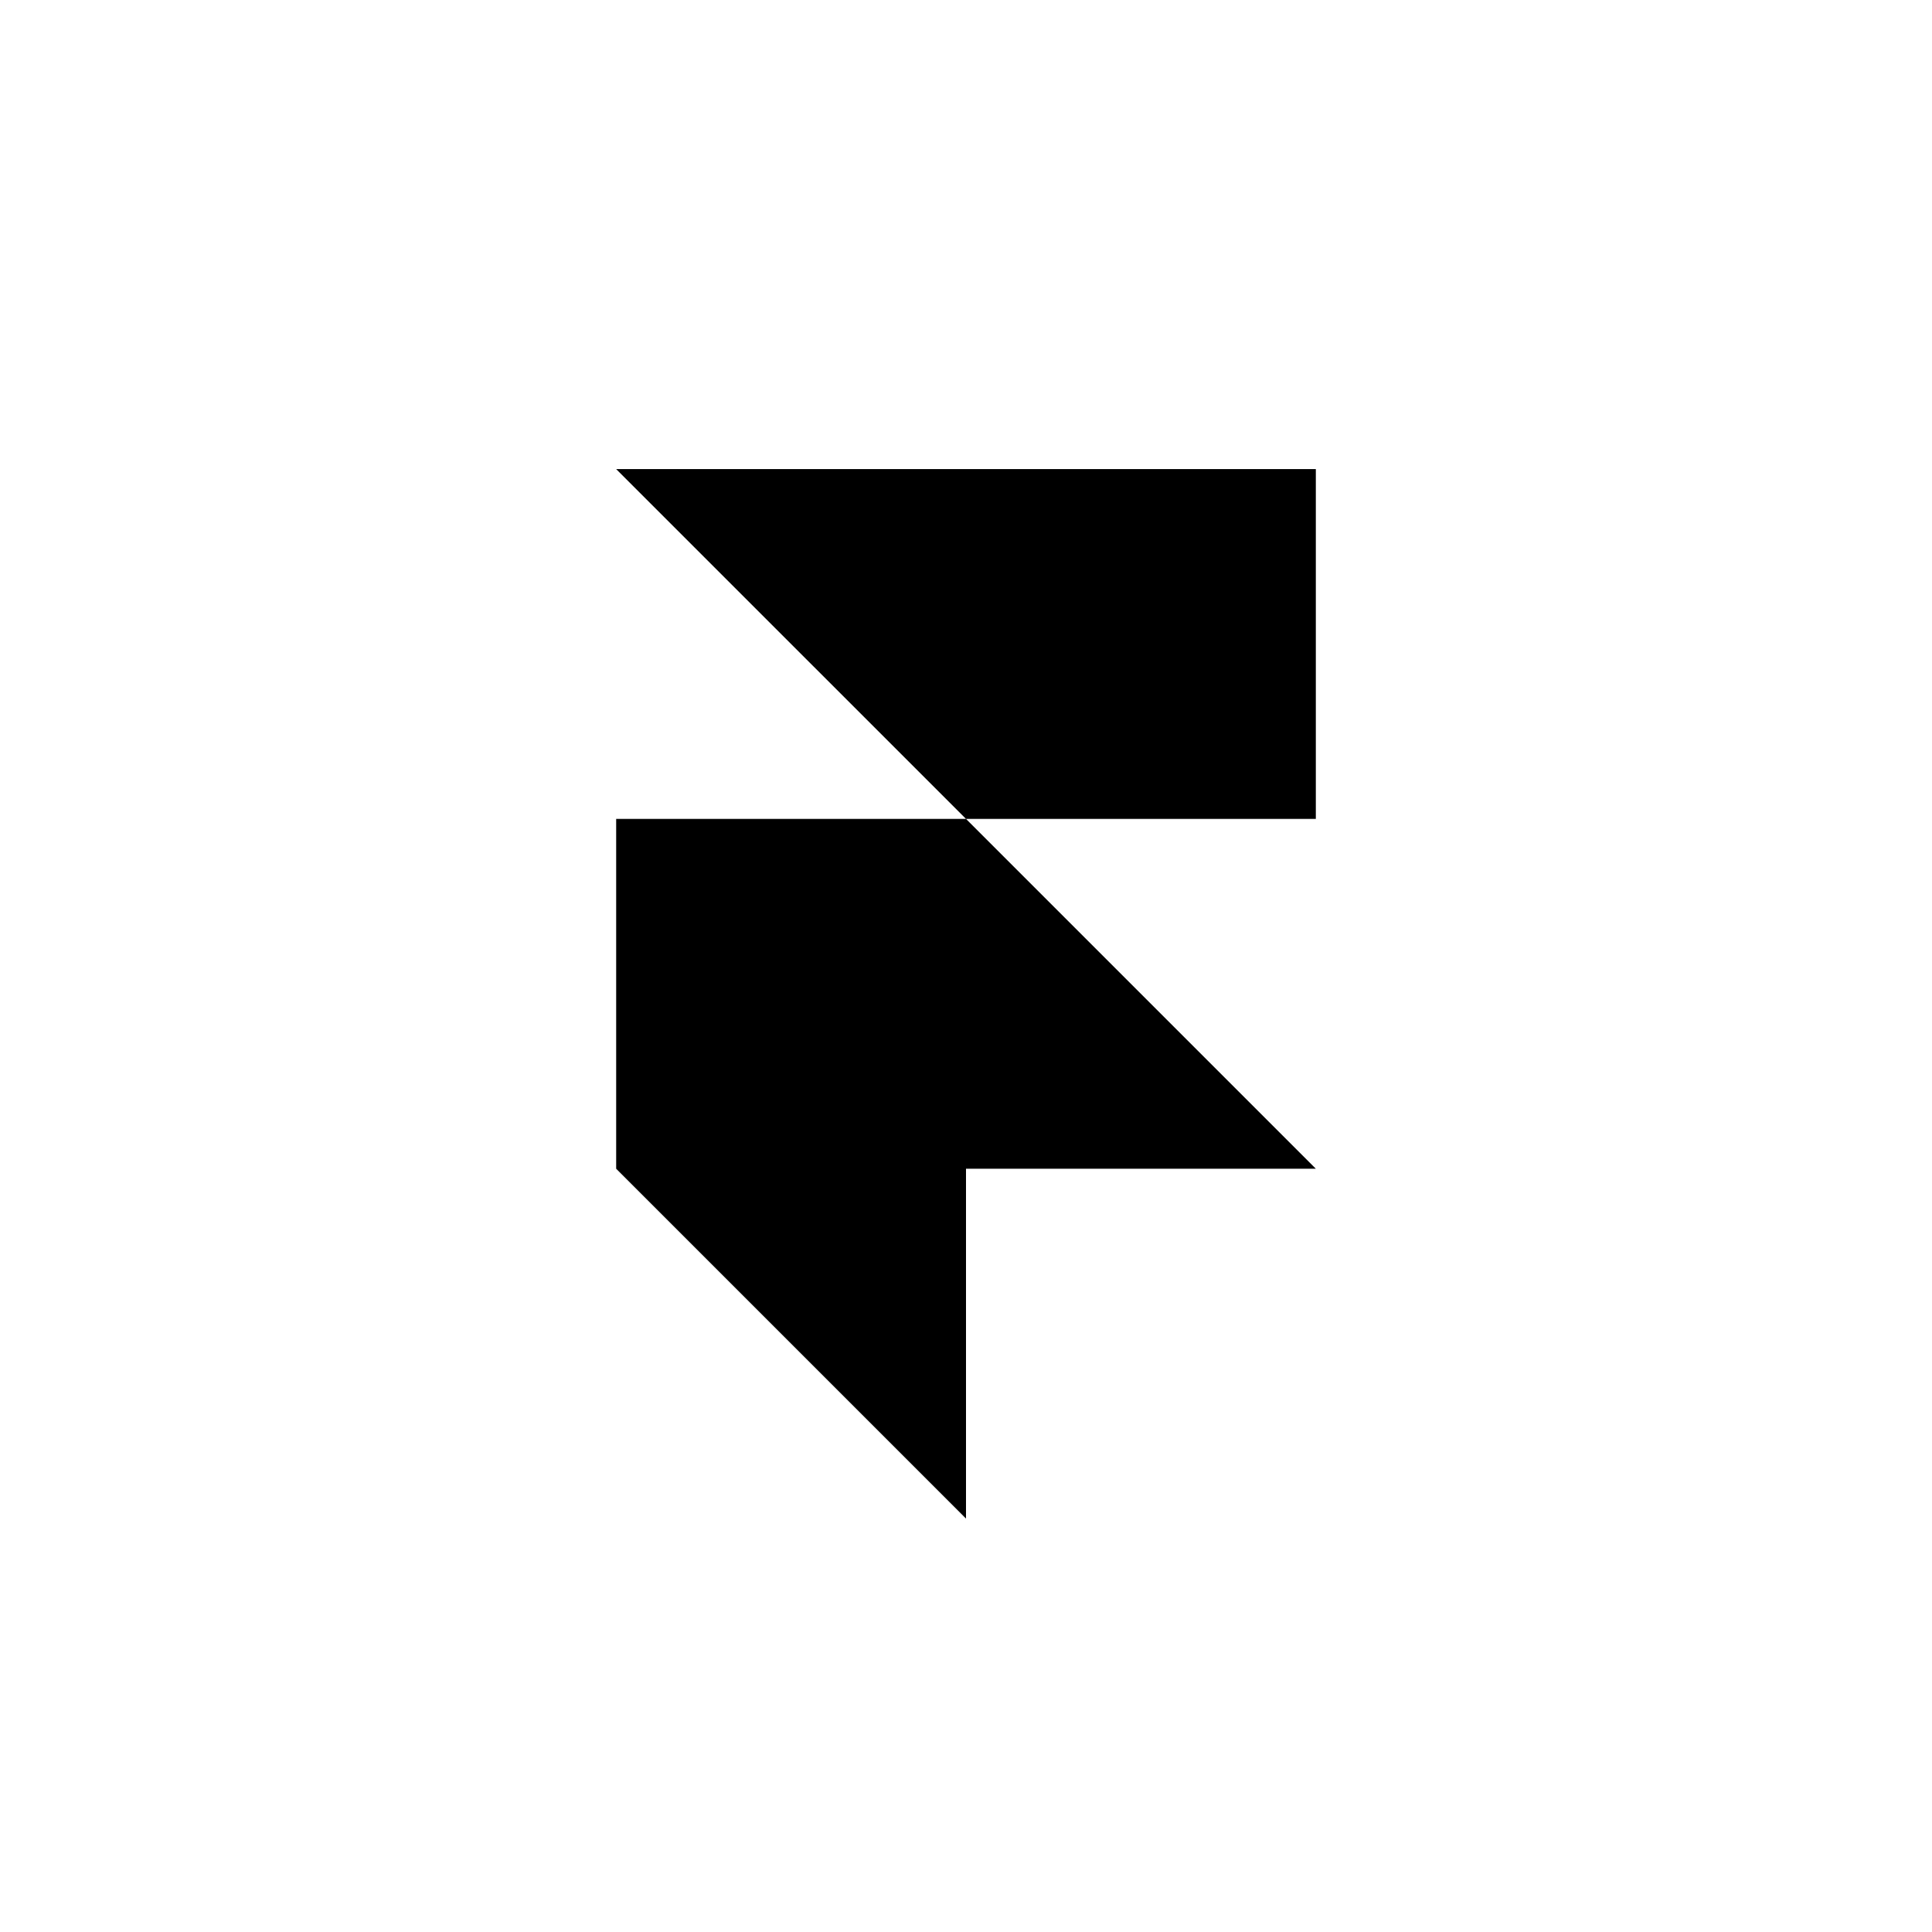
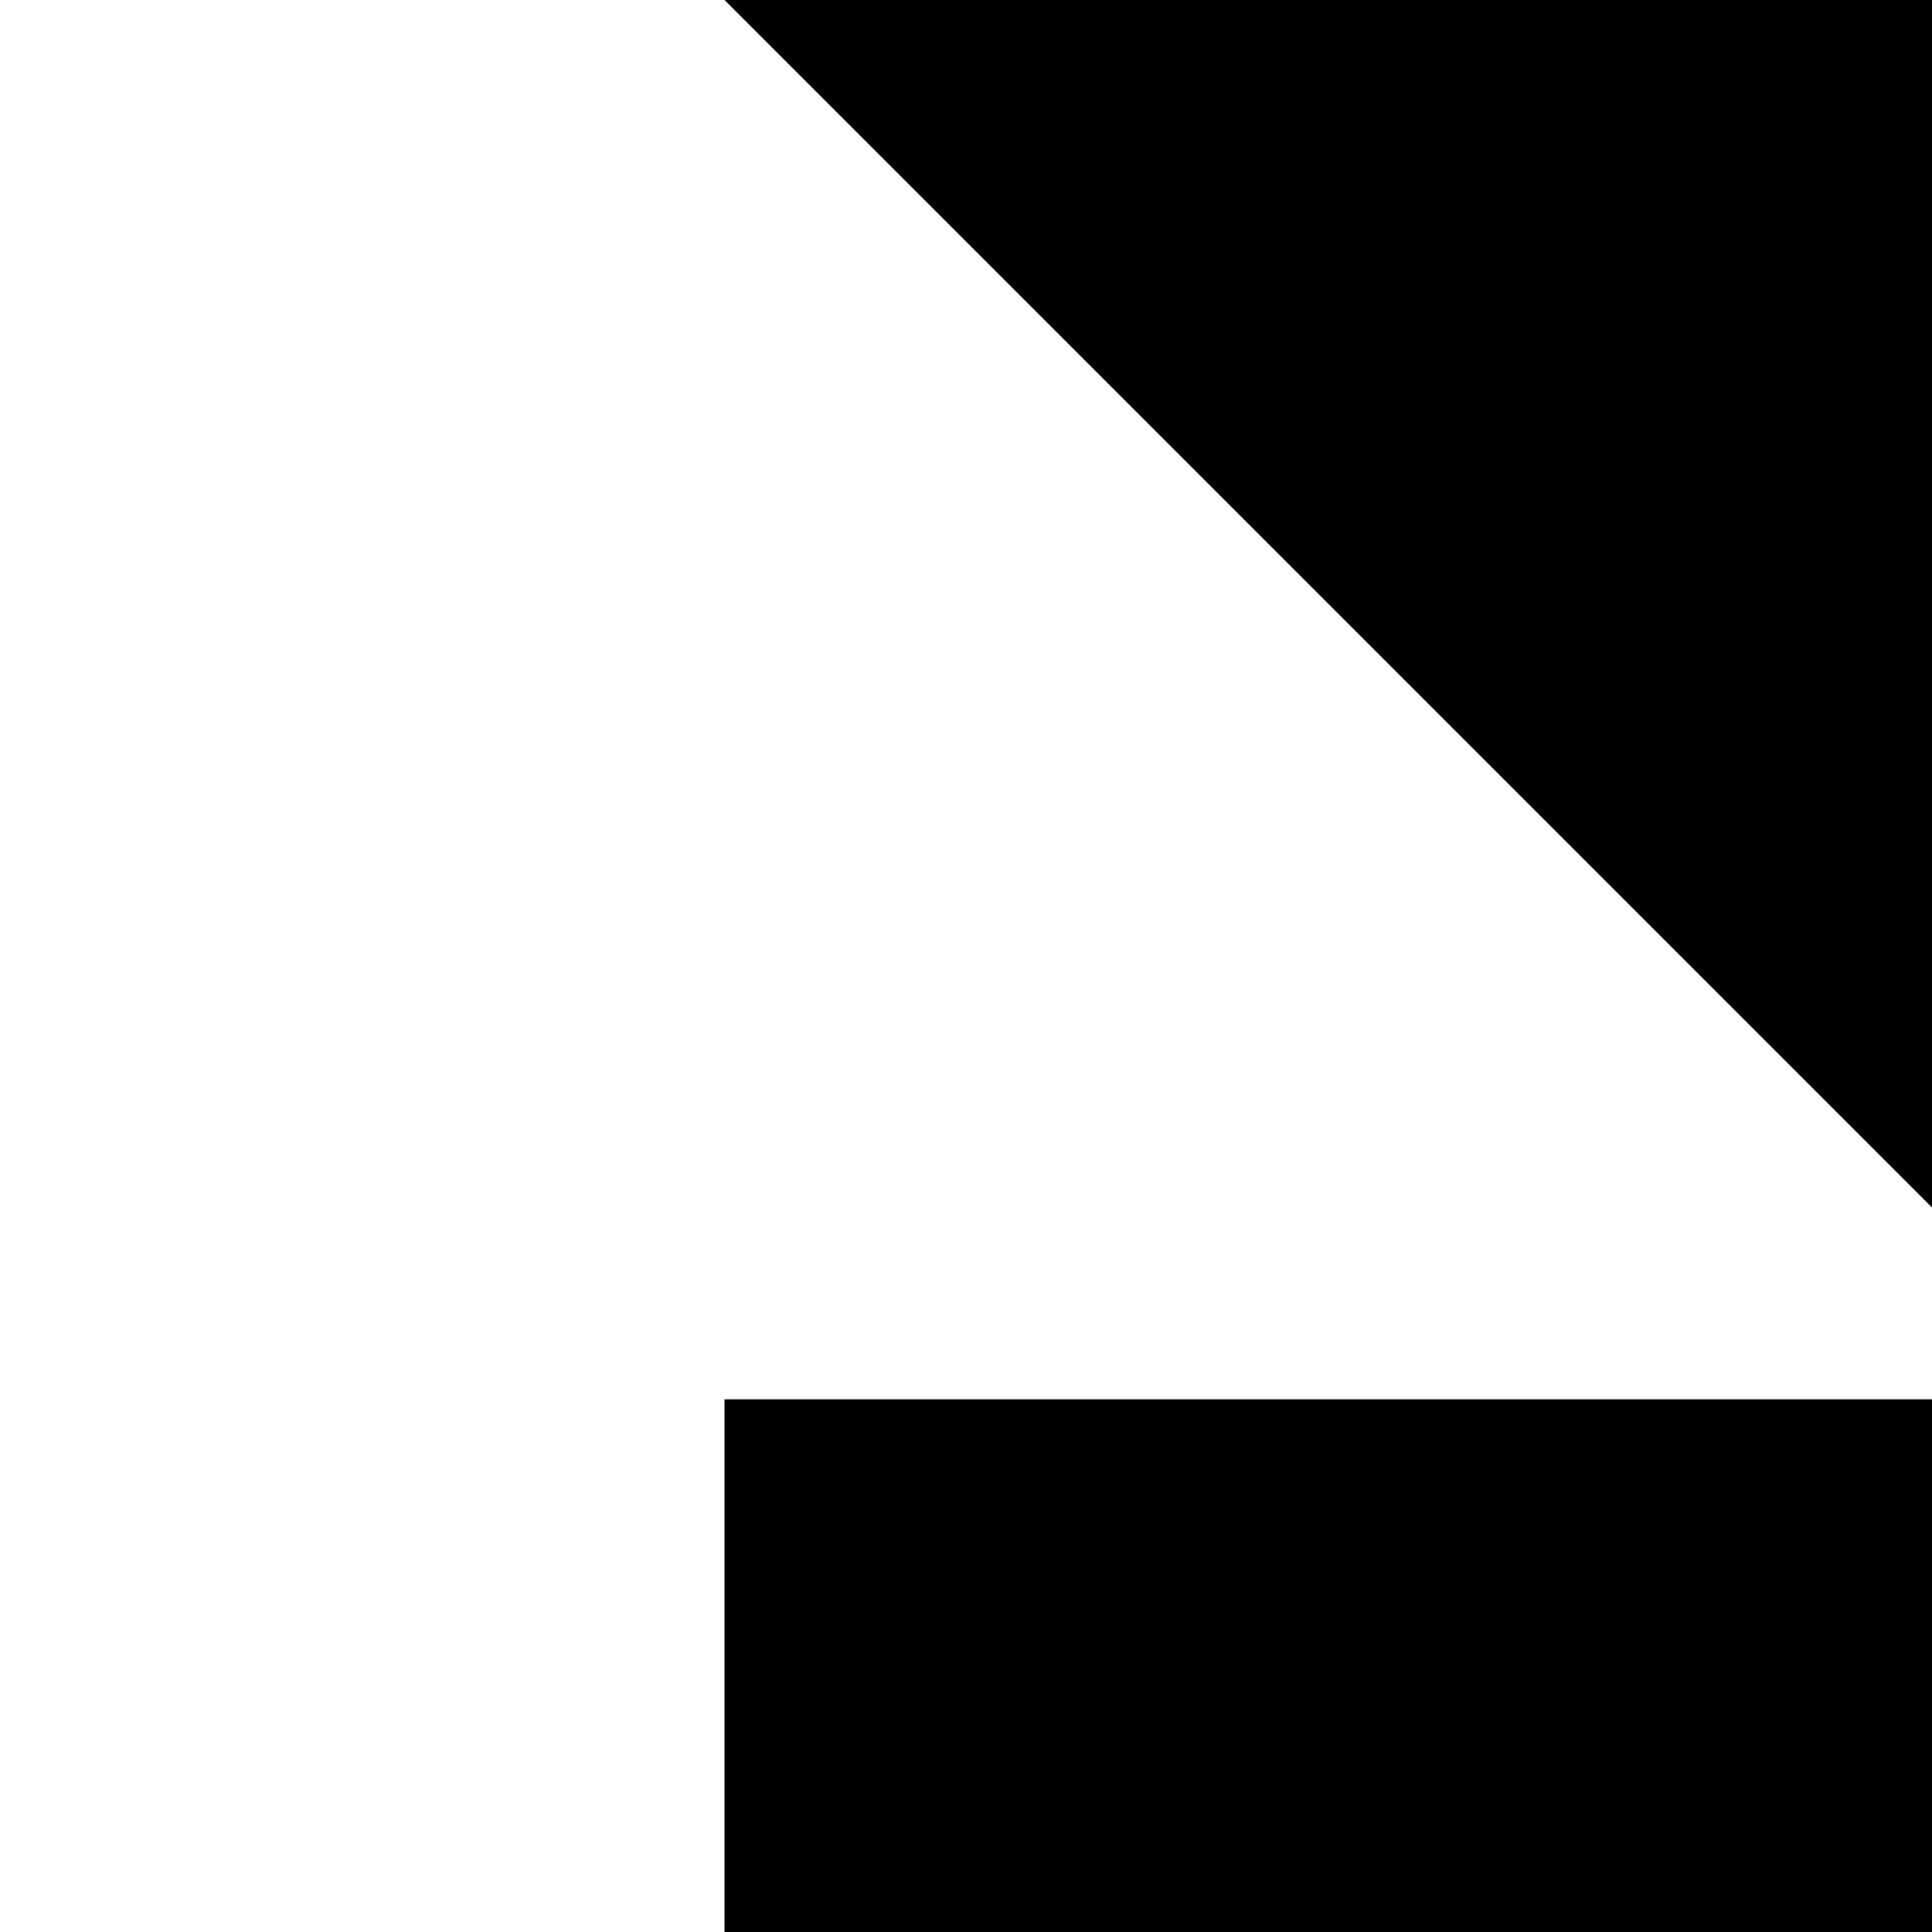
- <svg xmlns="http://www.w3.org/2000/svg" width="140" height="140">
-   <path d="M 44.65 33.992 L 95.35 33.992 L 95.35 59.341 L 70 59.341 Z M 44.65 59.341 L 70 59.341 L 95.35 84.691 L 44.65 84.691 Z M 44.65 84.691 L 70 84.691 L 70 110.041 Z" fill="rgb(0, 0, 0)" />
+ <svg xmlns="http://www.w3.org/2000/svg" width="64" height="64" fill="none">
+   <path d="M24 0H116.708V46.354H70.354L24 0ZM24 46.354H70.354L116.708 92.708H24V46.354ZM24 92.708H70.354V139.062L24 92.708Z" fill="black" style="fill:black;fill-opacity:1;" />
</svg>
